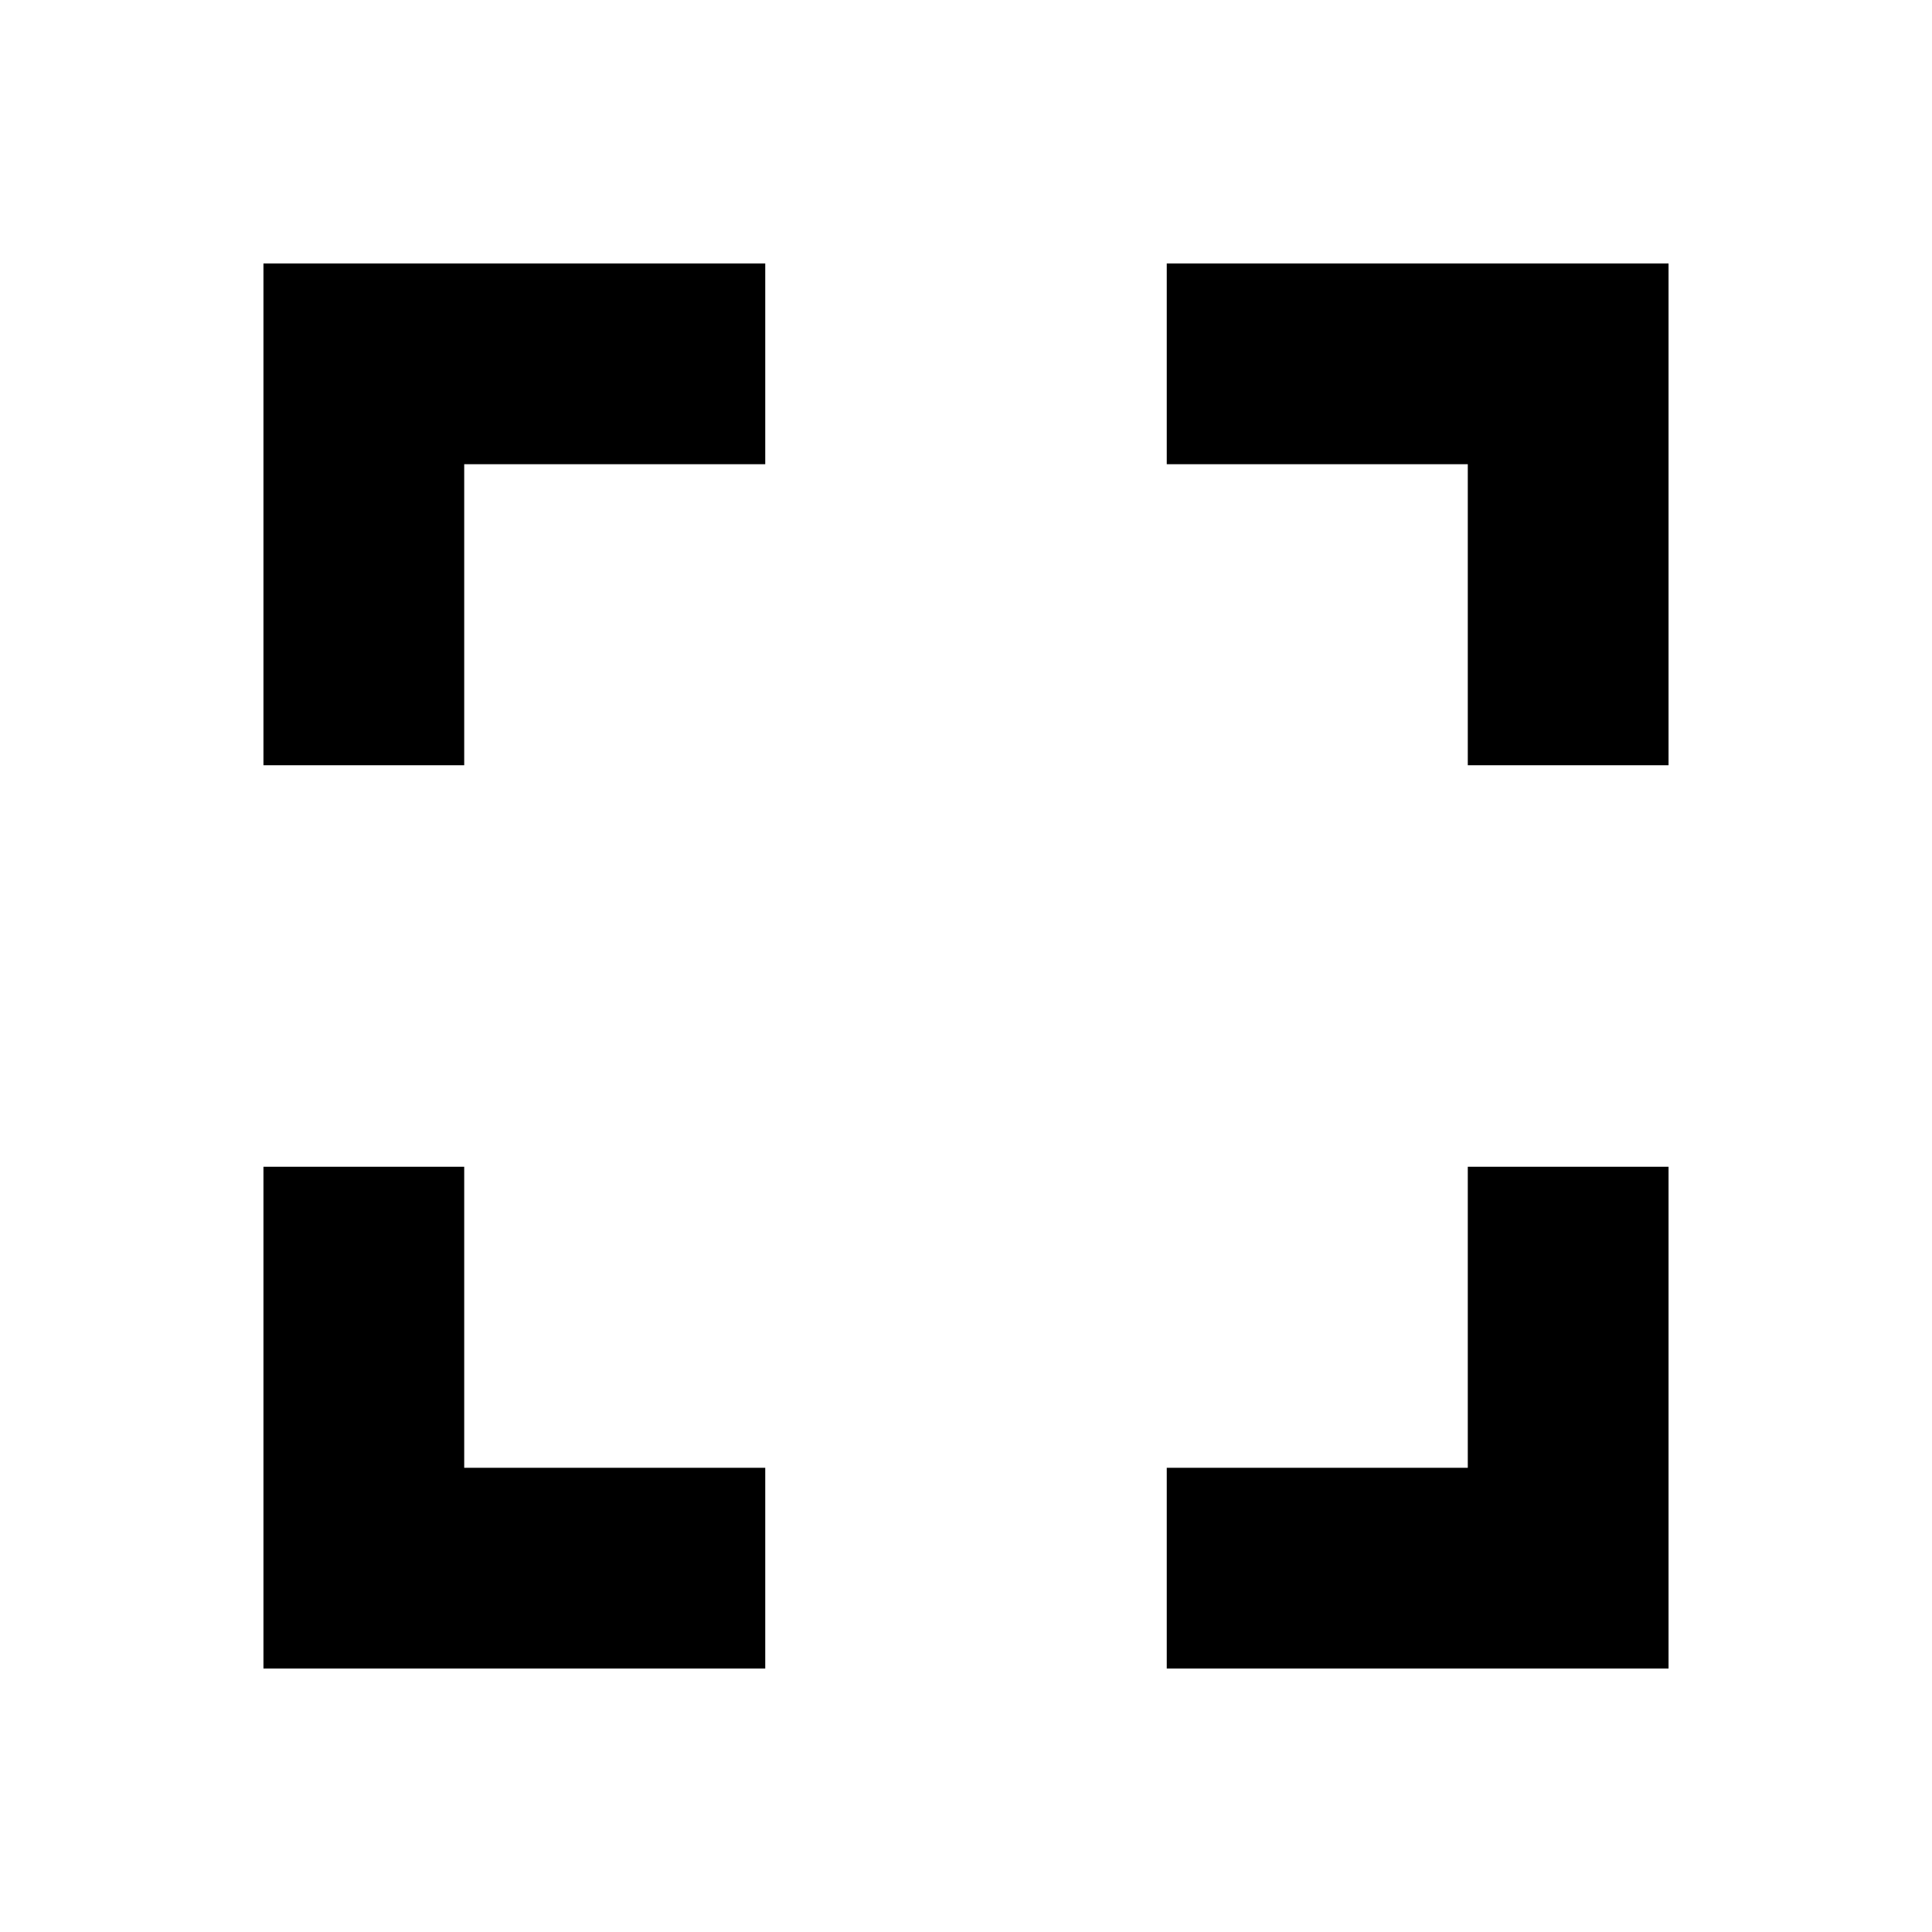
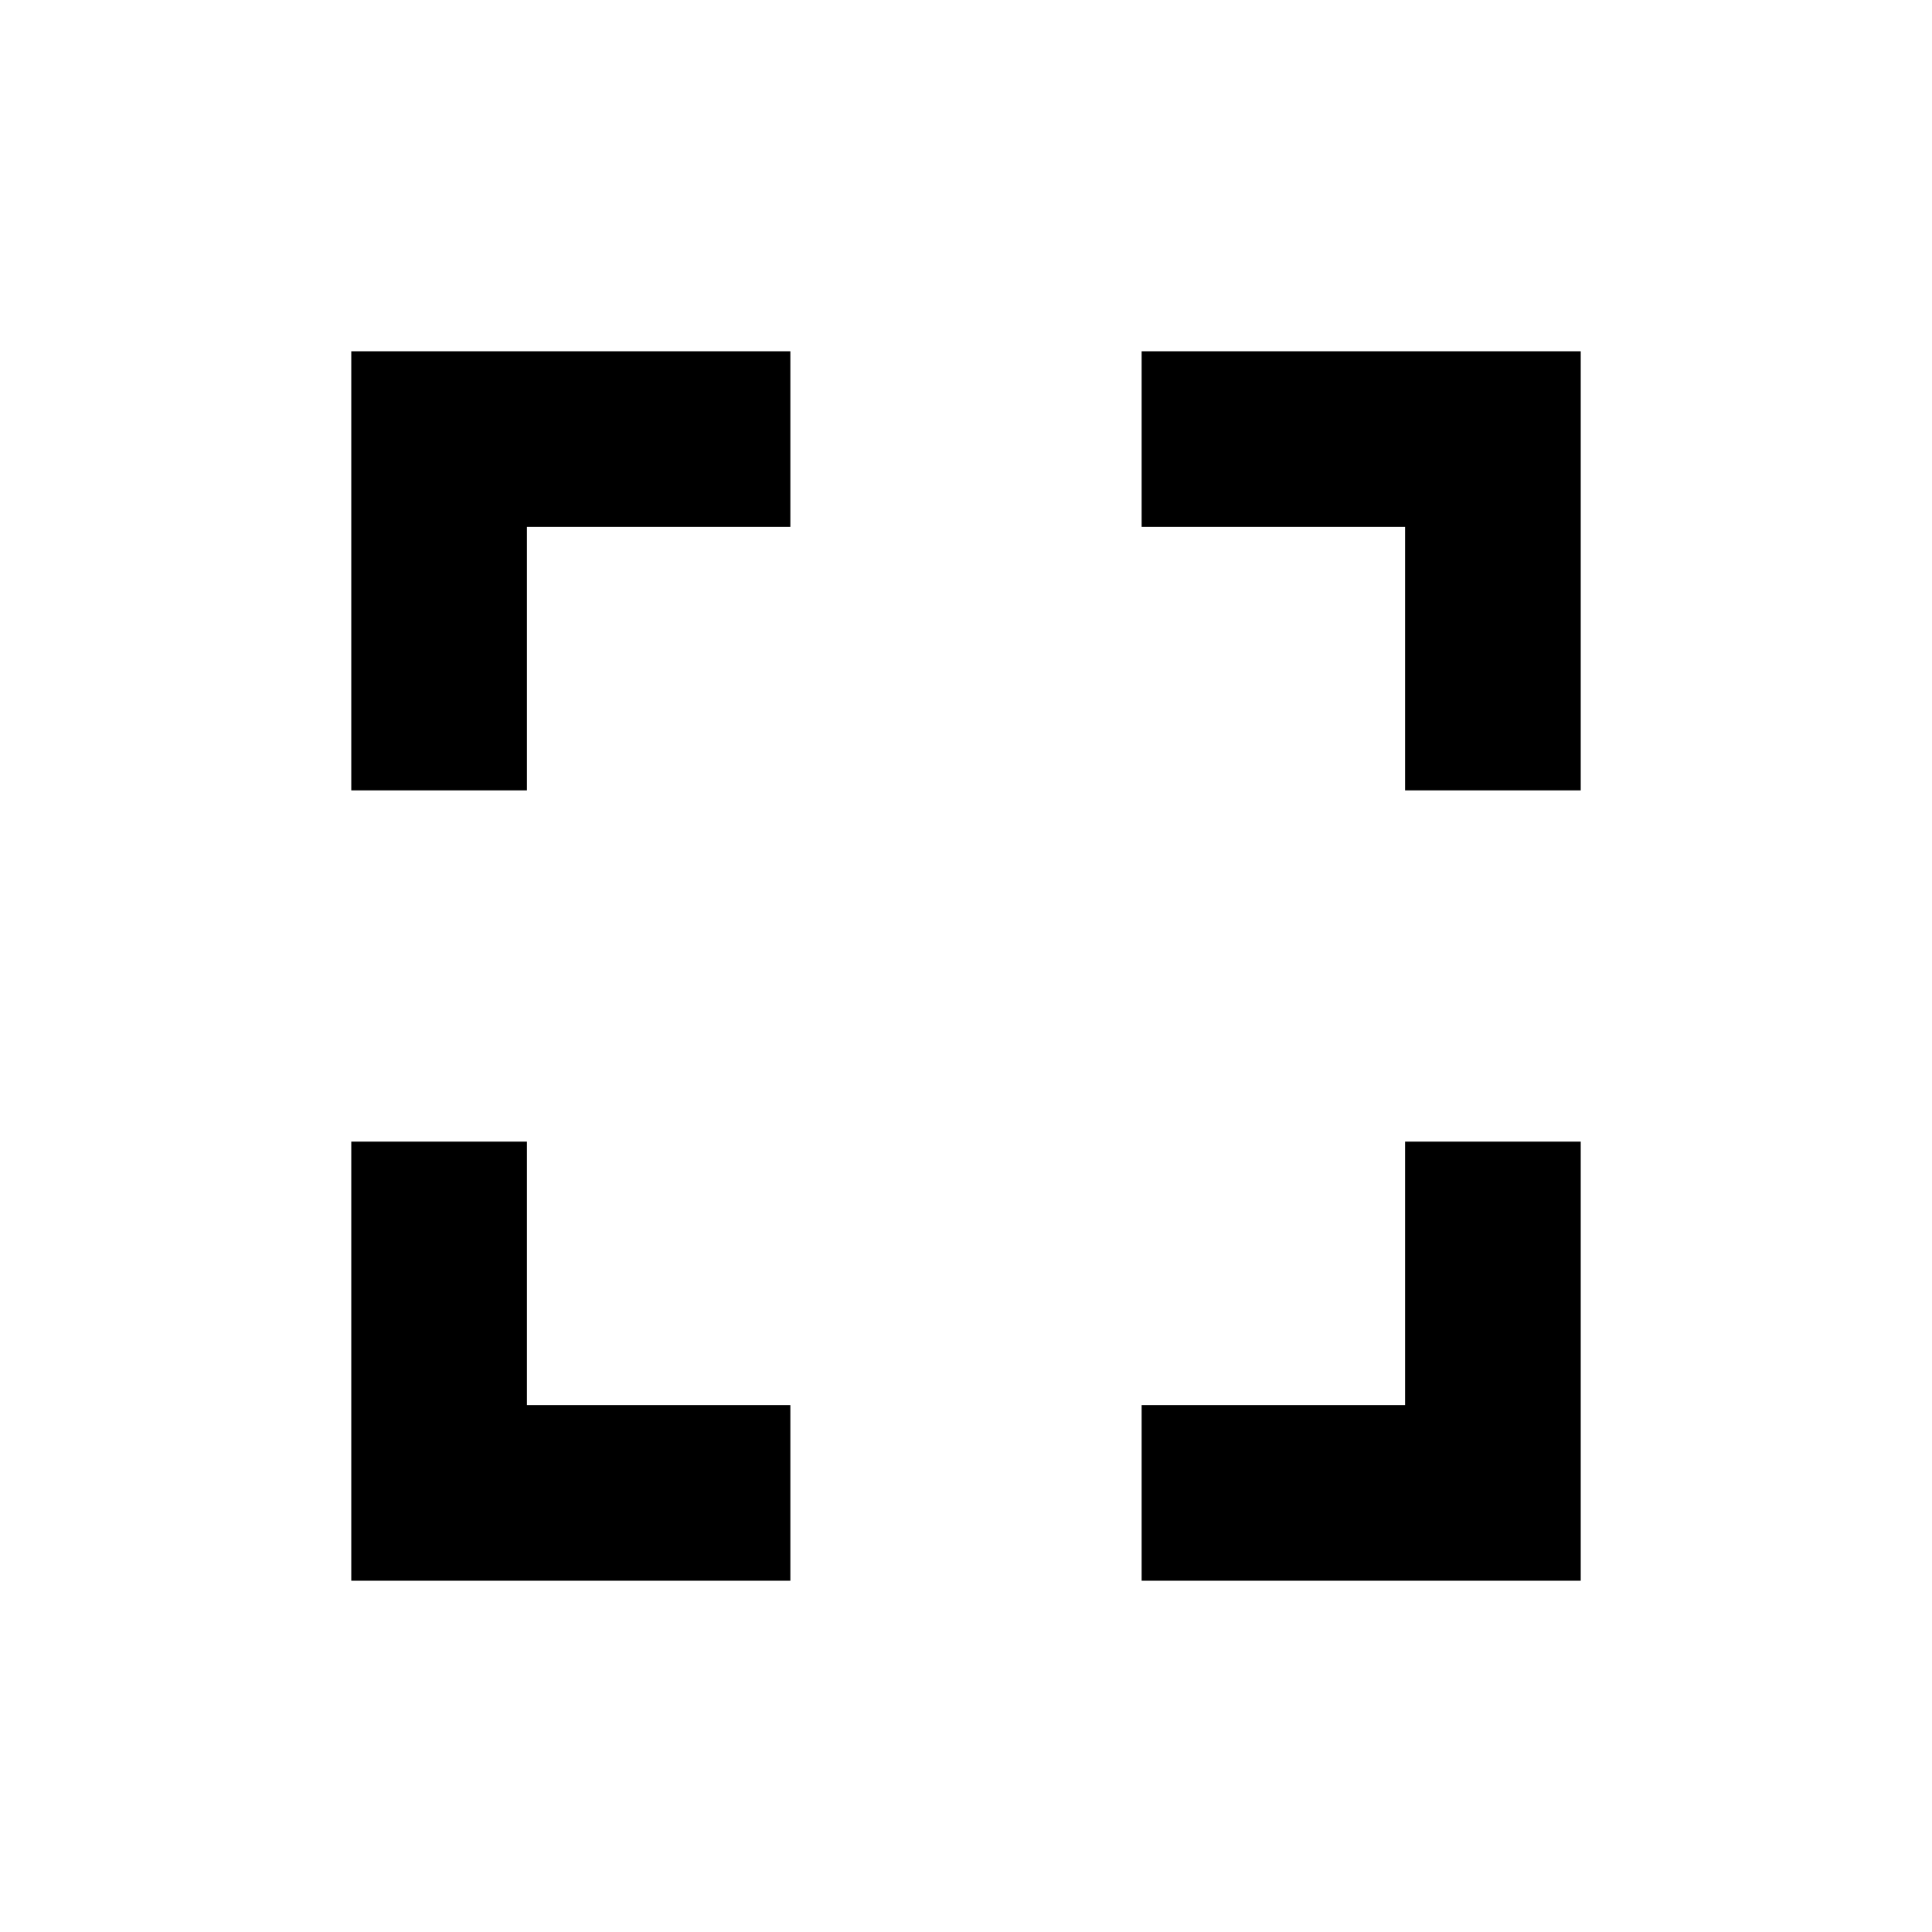
<svg xmlns="http://www.w3.org/2000/svg" width="22px" height="22px" viewBox="0 0 22 22" version="1.1">
  <defs />
  <g id="Page-1" stroke="none" stroke-width="1" fill="none" fill-rule="evenodd">
    <g id="fullscreen" fill="#000000">
-       <path d="M5.286,13.286 L3,13.286 L3,19 L8.714,19 L8.714,16.714 L5.286,16.714 L5.286,13.286 L5.286,13.286 Z M3,8.714 L5.286,8.714 L5.286,5.286 L8.714,5.286 L8.714,3 L3,3 L3,8.714 L3,8.714 Z M16.714,16.714 L13.286,16.714 L13.286,19 L19,19 L19,13.286 L16.714,13.286 L16.714,16.714 L16.714,16.714 Z M13.286,3 L13.286,5.286 L16.714,5.286 L16.714,8.714 L19,8.714 L19,3 L13.286,3 L13.286,3 Z" id="Shape" />
+       <path d="M6,13 L4,13 L4,18 L9,18 L9,16 L6,16 L6,13 L6,13 Z M4,9 L6,9 L6,6 L9,6 L9,4 L4,4 L4,9 L4,9 Z M16,16 L13,16 L13,18 L18,18 L18,13 L16,13 L16,16 L16,16 Z M13,4 L13,6 L16,6 L16,9 L18,9 L18,4 L13,4 L13,4 Z" id="Shape" />
    </g>
  </g>
</svg>
